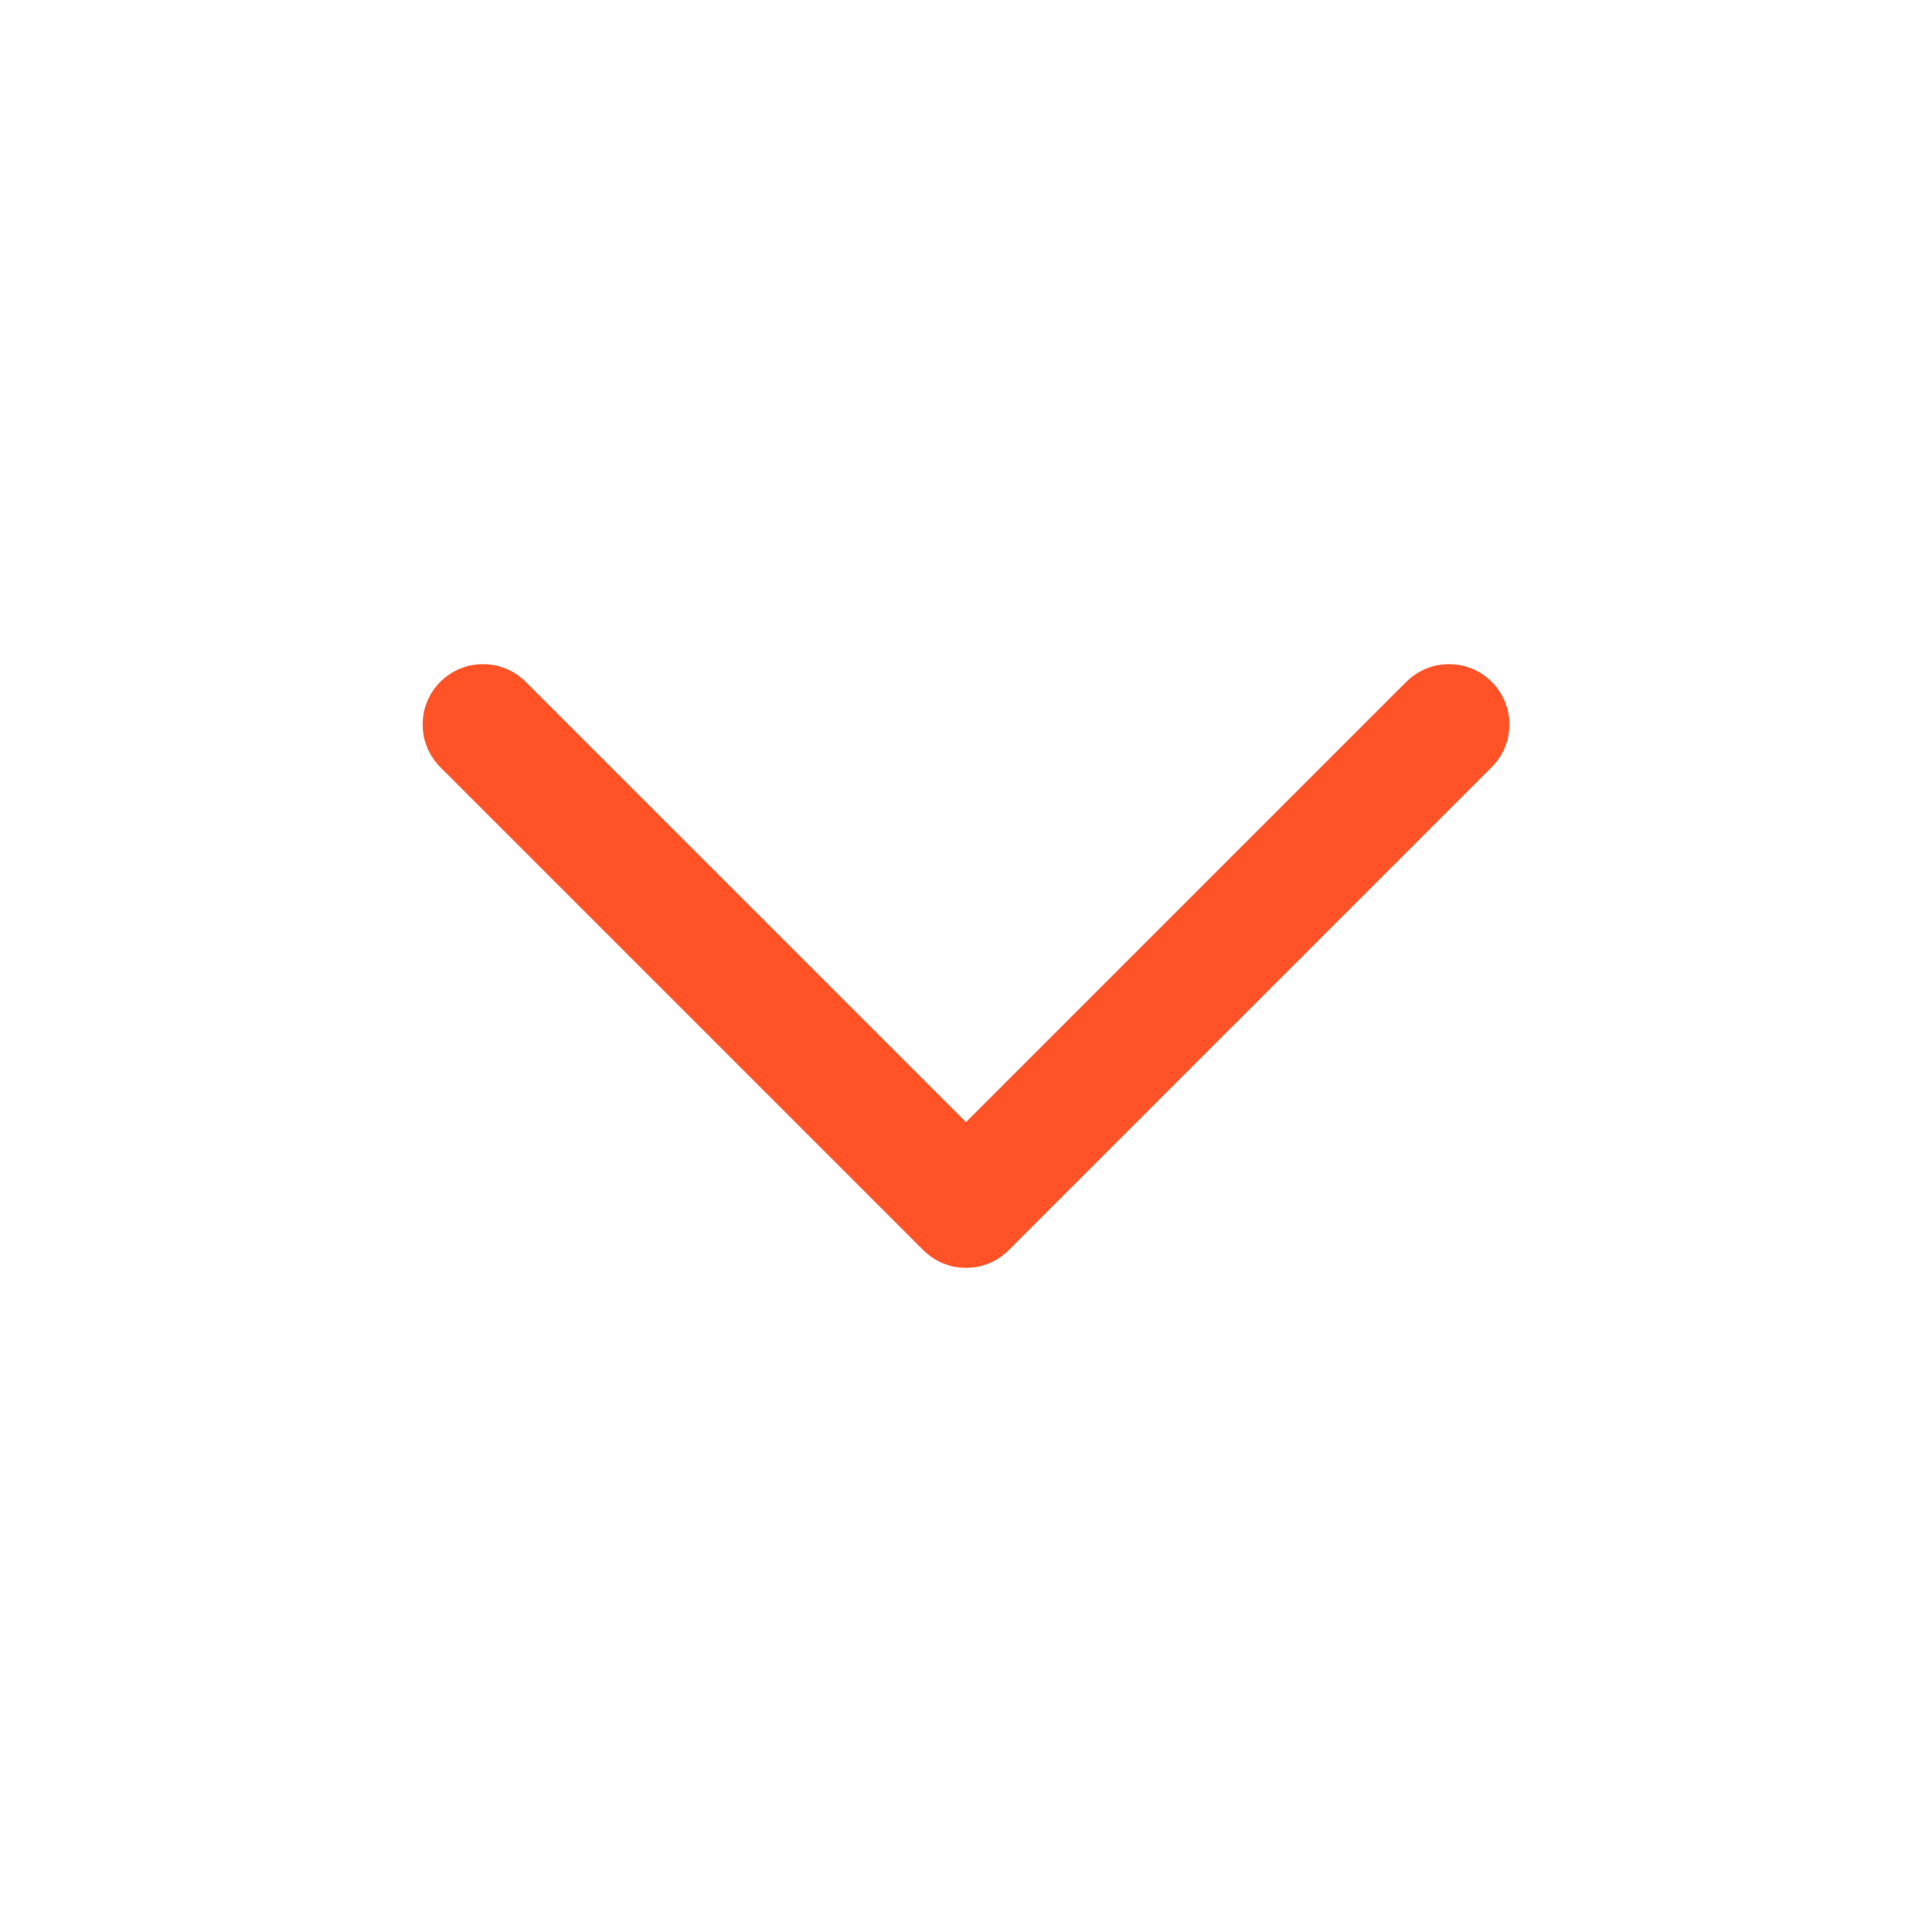
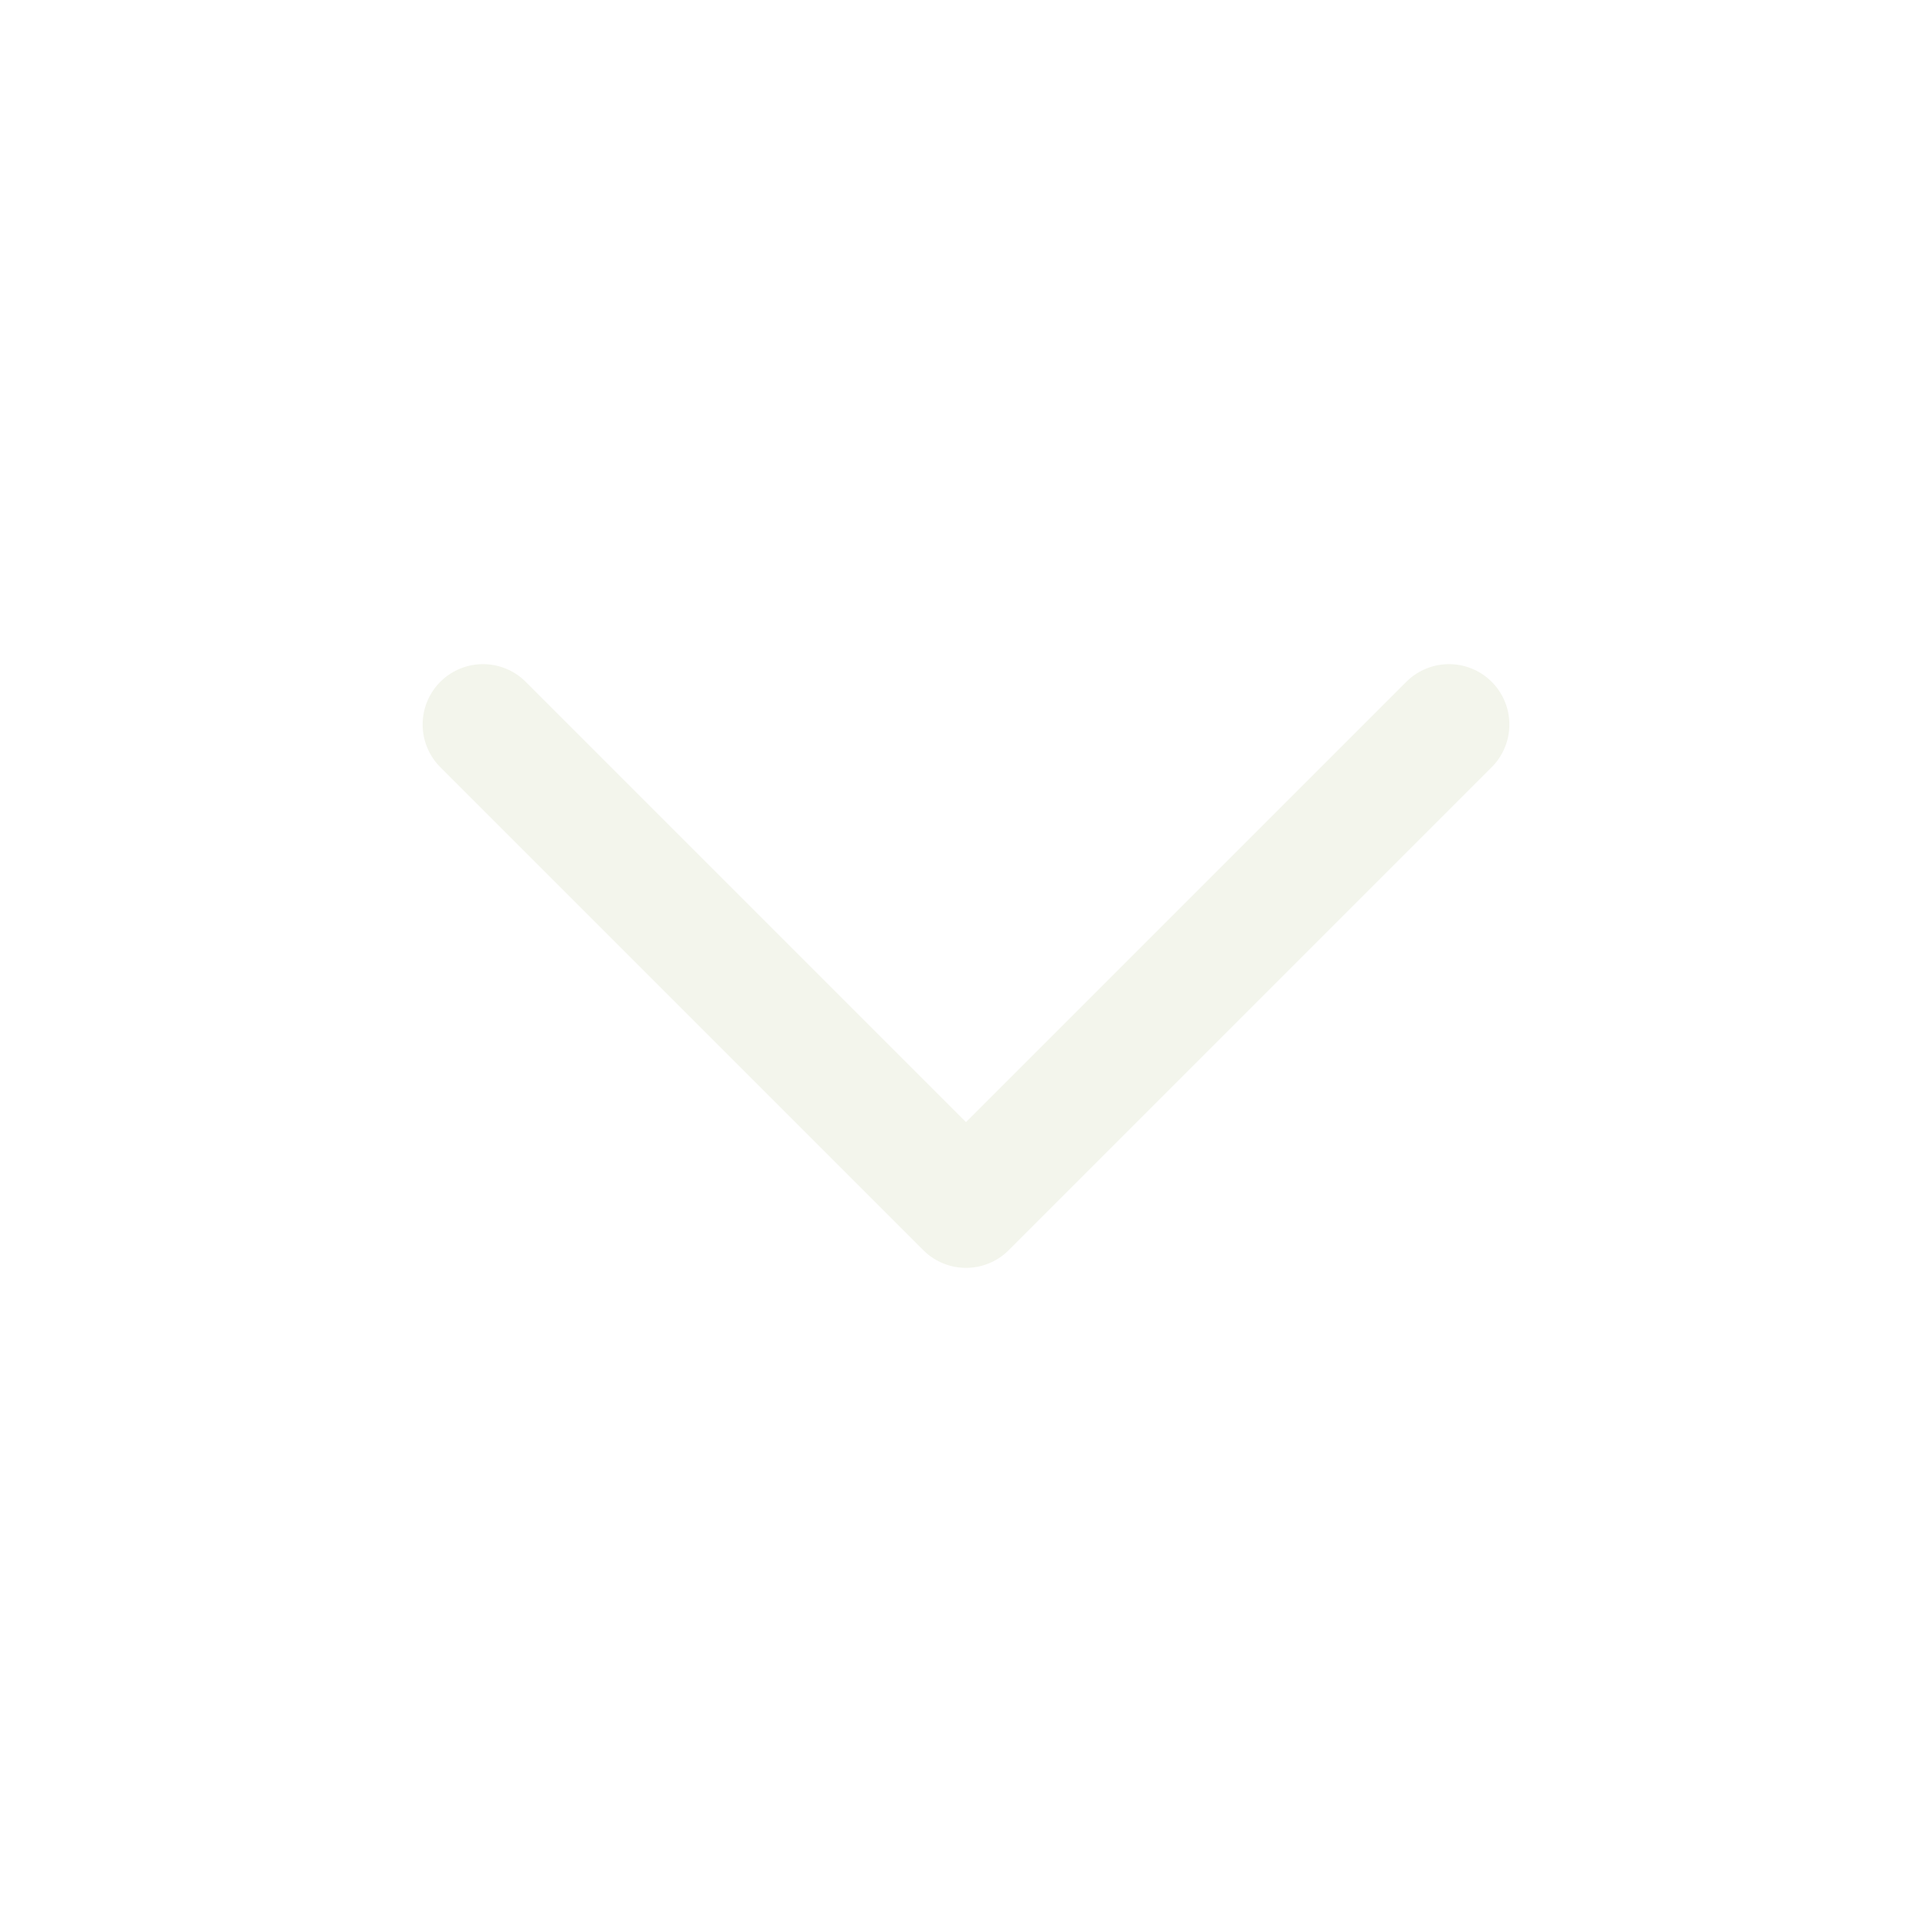
<svg xmlns="http://www.w3.org/2000/svg" width="24" height="24" viewBox="0 0 24 24" fill="none">
-   <path d="M6 9L12 15L18 9" stroke="#FF5227" stroke-width="1.5" stroke-linecap="round" stroke-linejoin="round" />
+   <path d="M6 9L12 15L18 9" stroke="#F3F5EC" stroke-width="1.5" stroke-linecap="round" stroke-linejoin="round" />
</svg>
